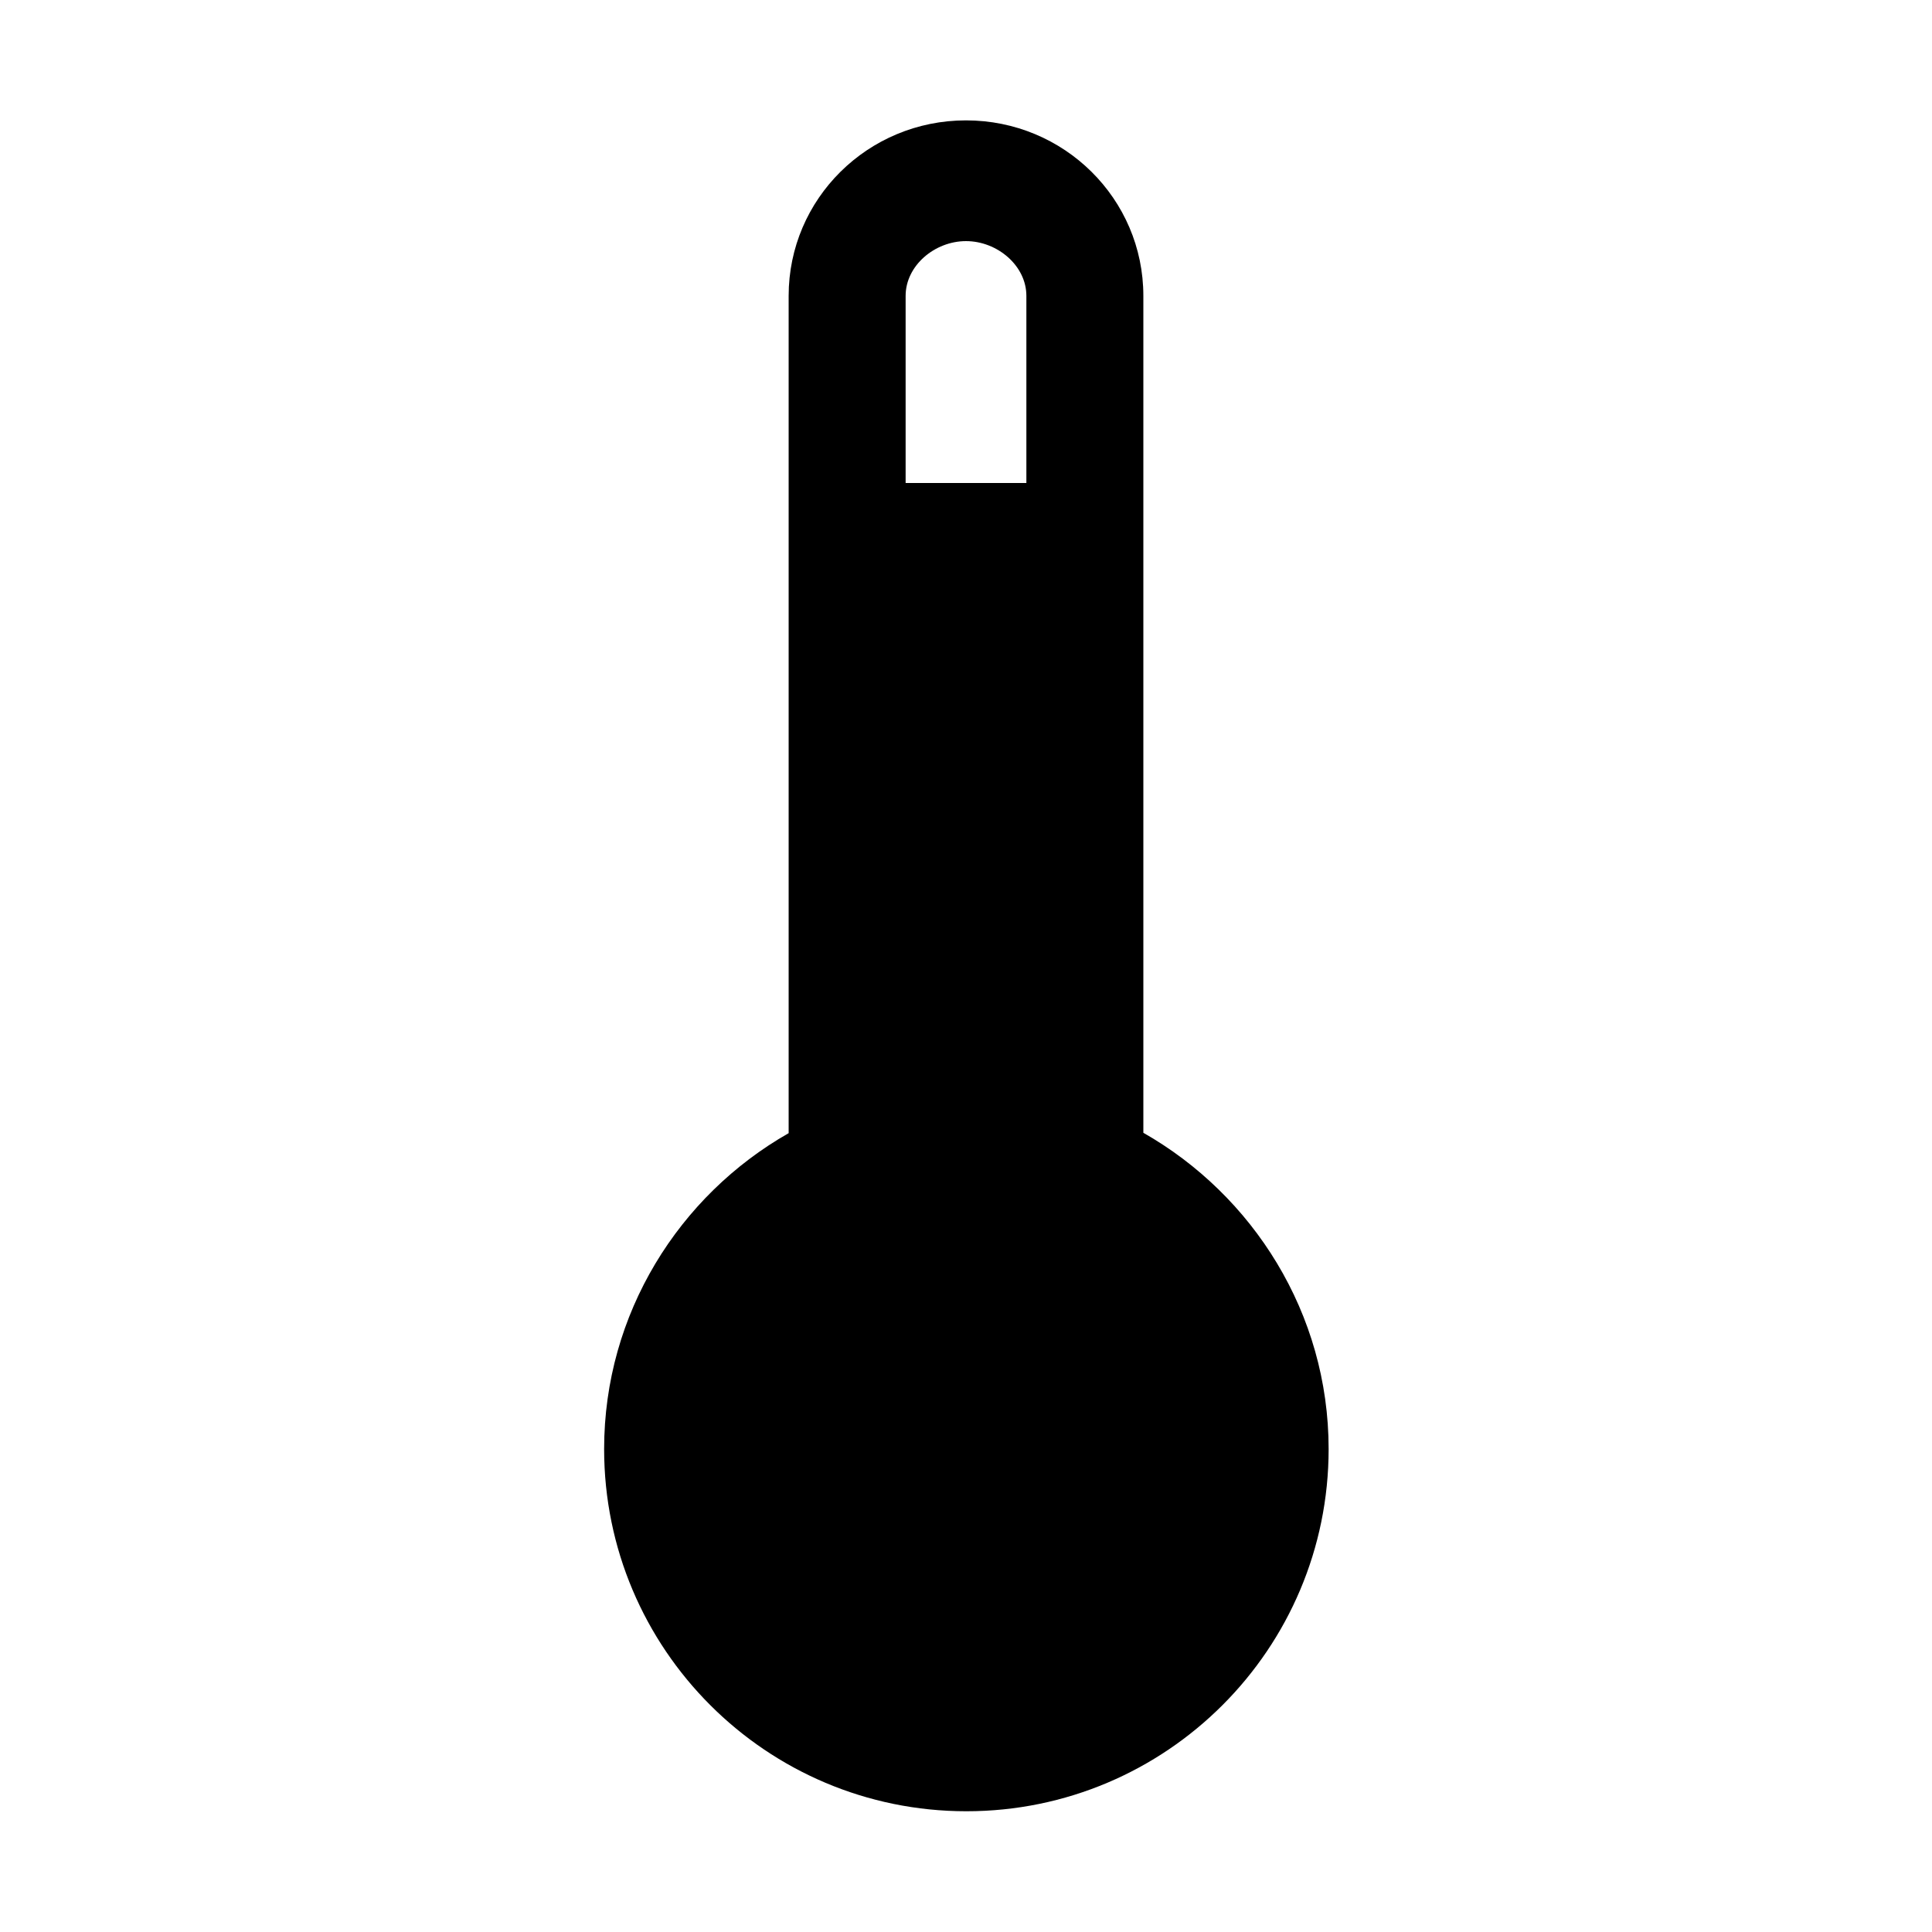
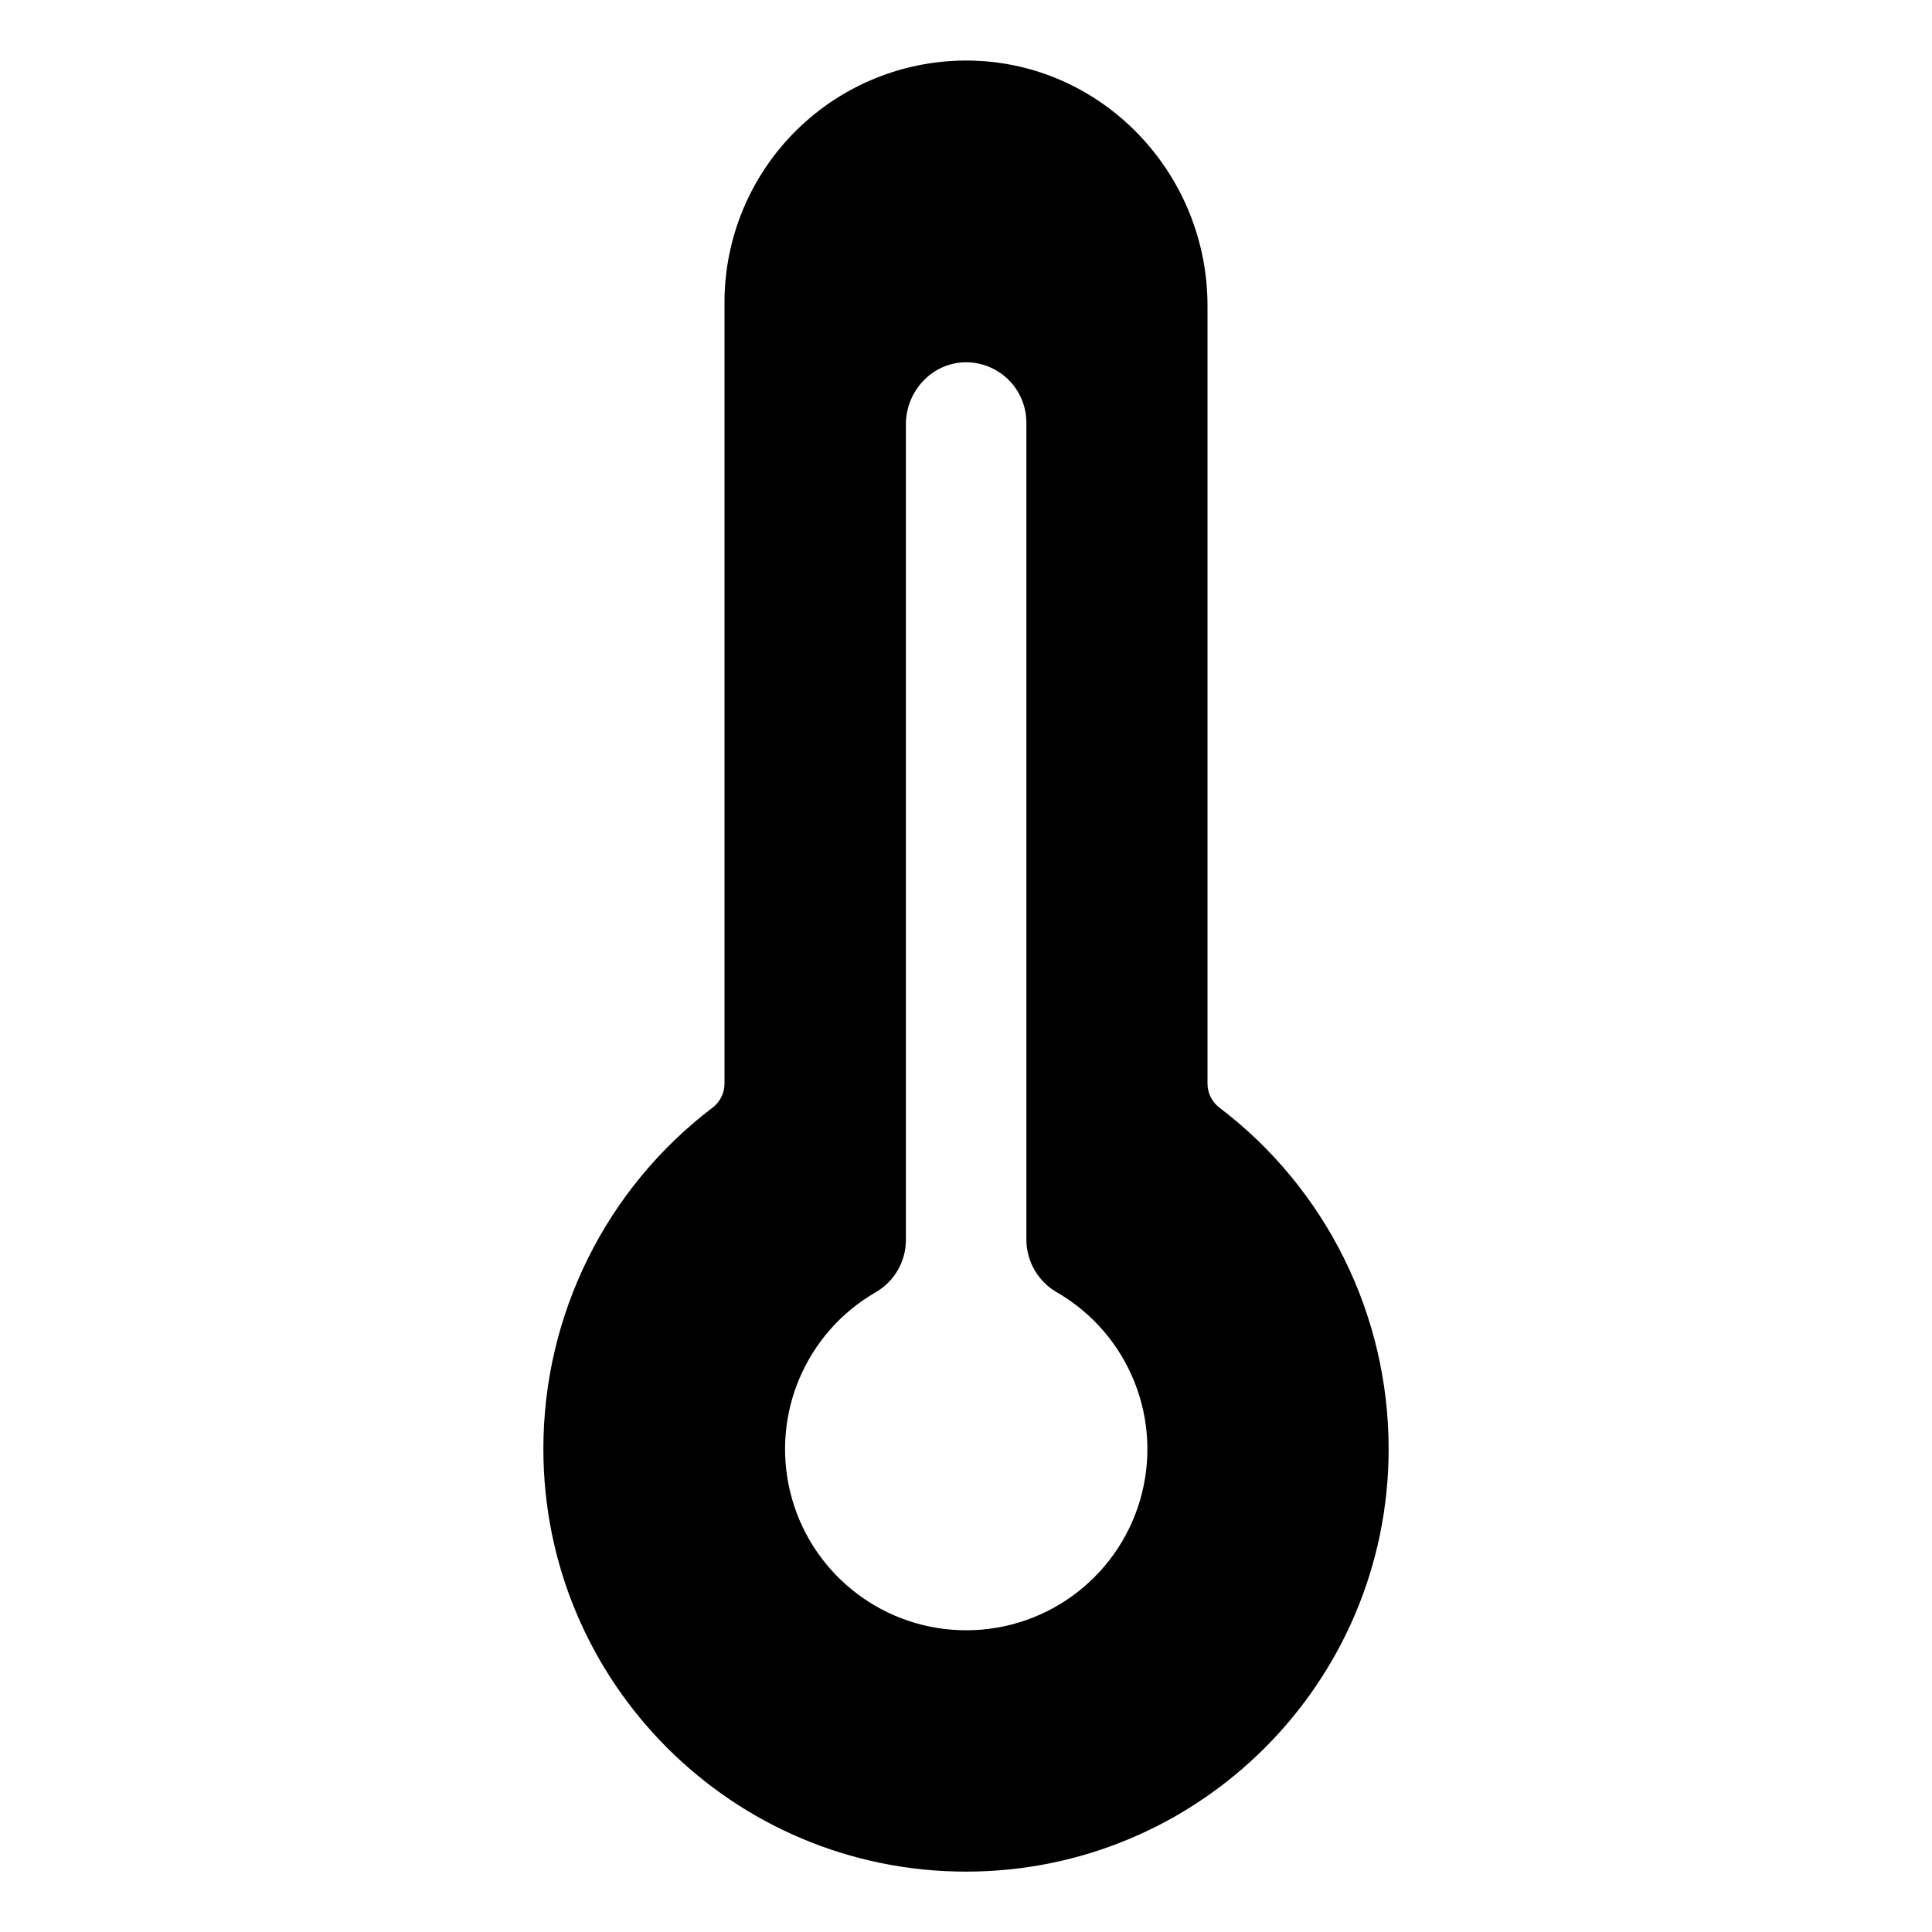
- <svg xmlns="http://www.w3.org/2000/svg" viewBox="0 0 512 512">
-   <path d="M303 300.2V78.4c0-25.7-21-46.5-47-46.5s-47 20.8-47 46.5v221.9c-29 16.5-48.9 47.8-48.9 83.7 0 53 43 96 96 96s96-43 96-96c0-36-20.1-67.3-49.1-83.8zM240 78.4c0-8 7.7-14.5 16-14.5s16 6.5 16 14.5V128h-32V78.4z" />
+ <svg xmlns="http://www.w3.org/2000/svg" viewBox="0 0 512 512" class="ionicon">
+   <path d="M320 287.18V81c0-35.12-27.89-64.42-63-64.95a64.08 64.08 0 0 0-65 64v207.13a8 8 0 0 1-3.18 6.37A113.48 113.48 0 0 0 144 384a112 112 0 0 0 224 0 113.48 113.48 0 0 0-44.82-90.45 8 8 0 0 1-3.18-6.37M254.07 432a48 48 0 0 1-22-89.54 16 16 0 0 0 8-13.84V112.45c0-8.61 6.62-16 15.23-16.43A16 16 0 0 1 272 112v216.58a16.18 16.18 0 0 0 8.15 13.94A48 48 0 0 1 254.07 432" />
</svg>
